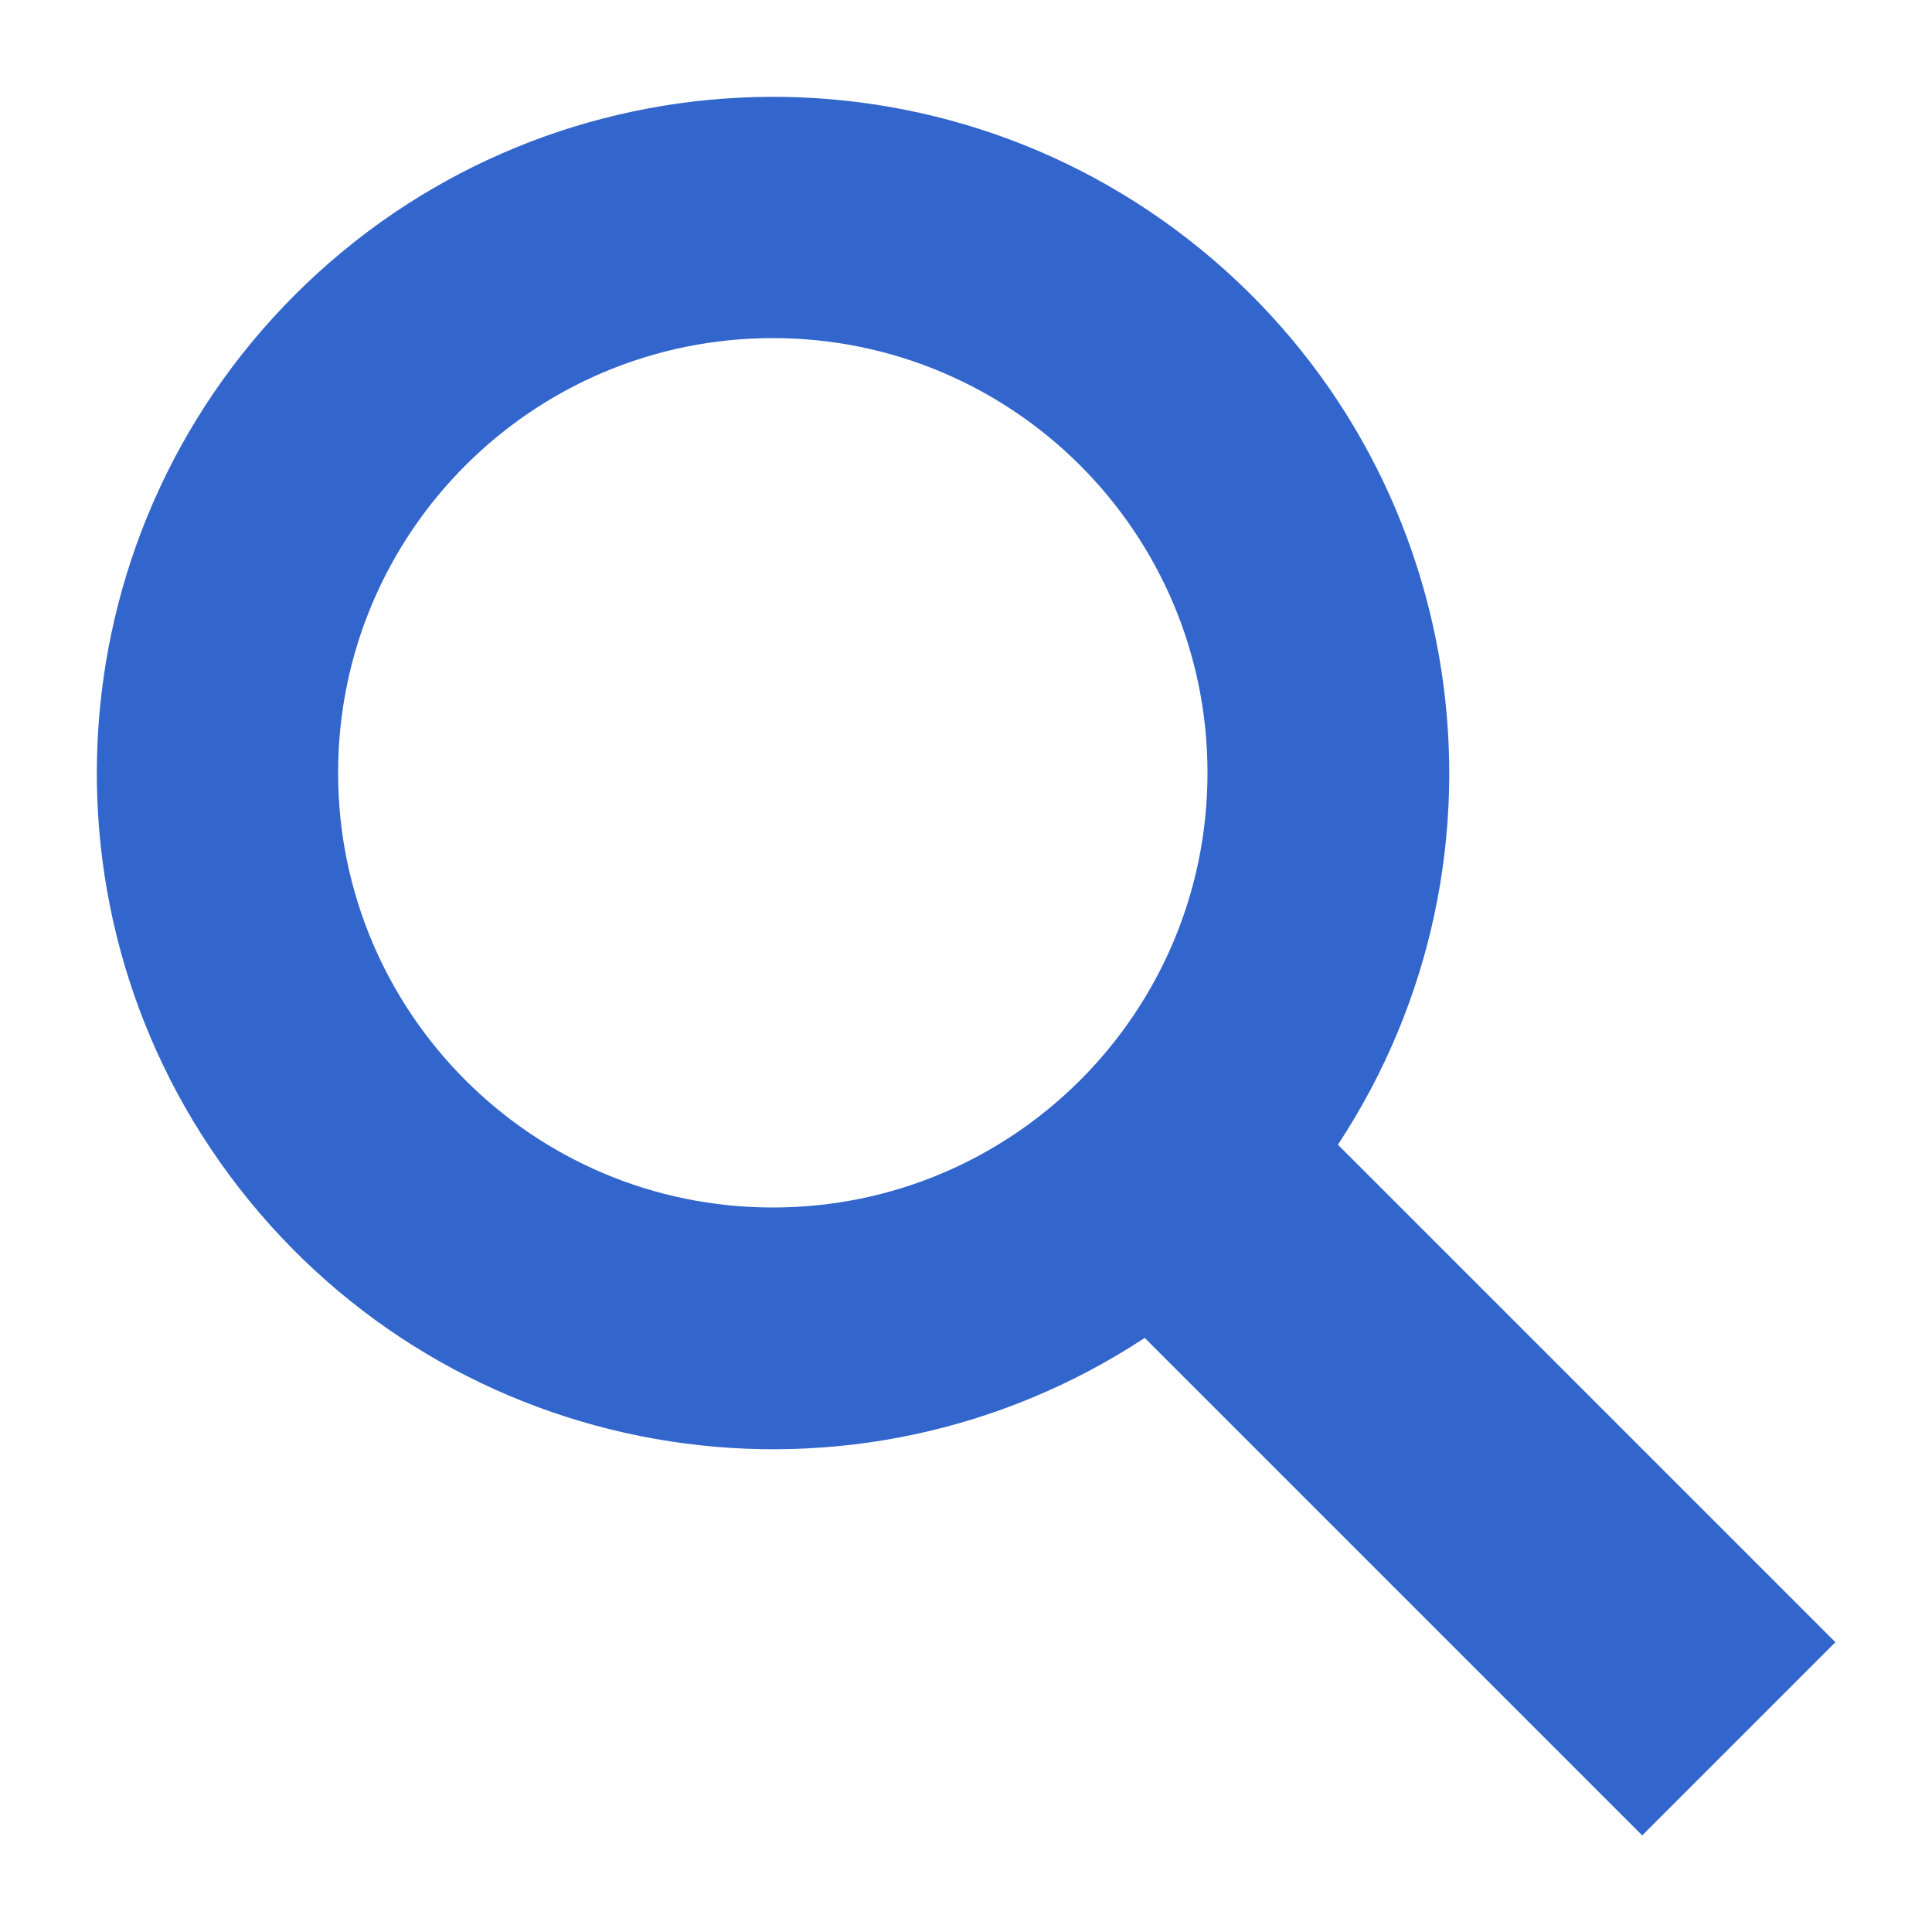
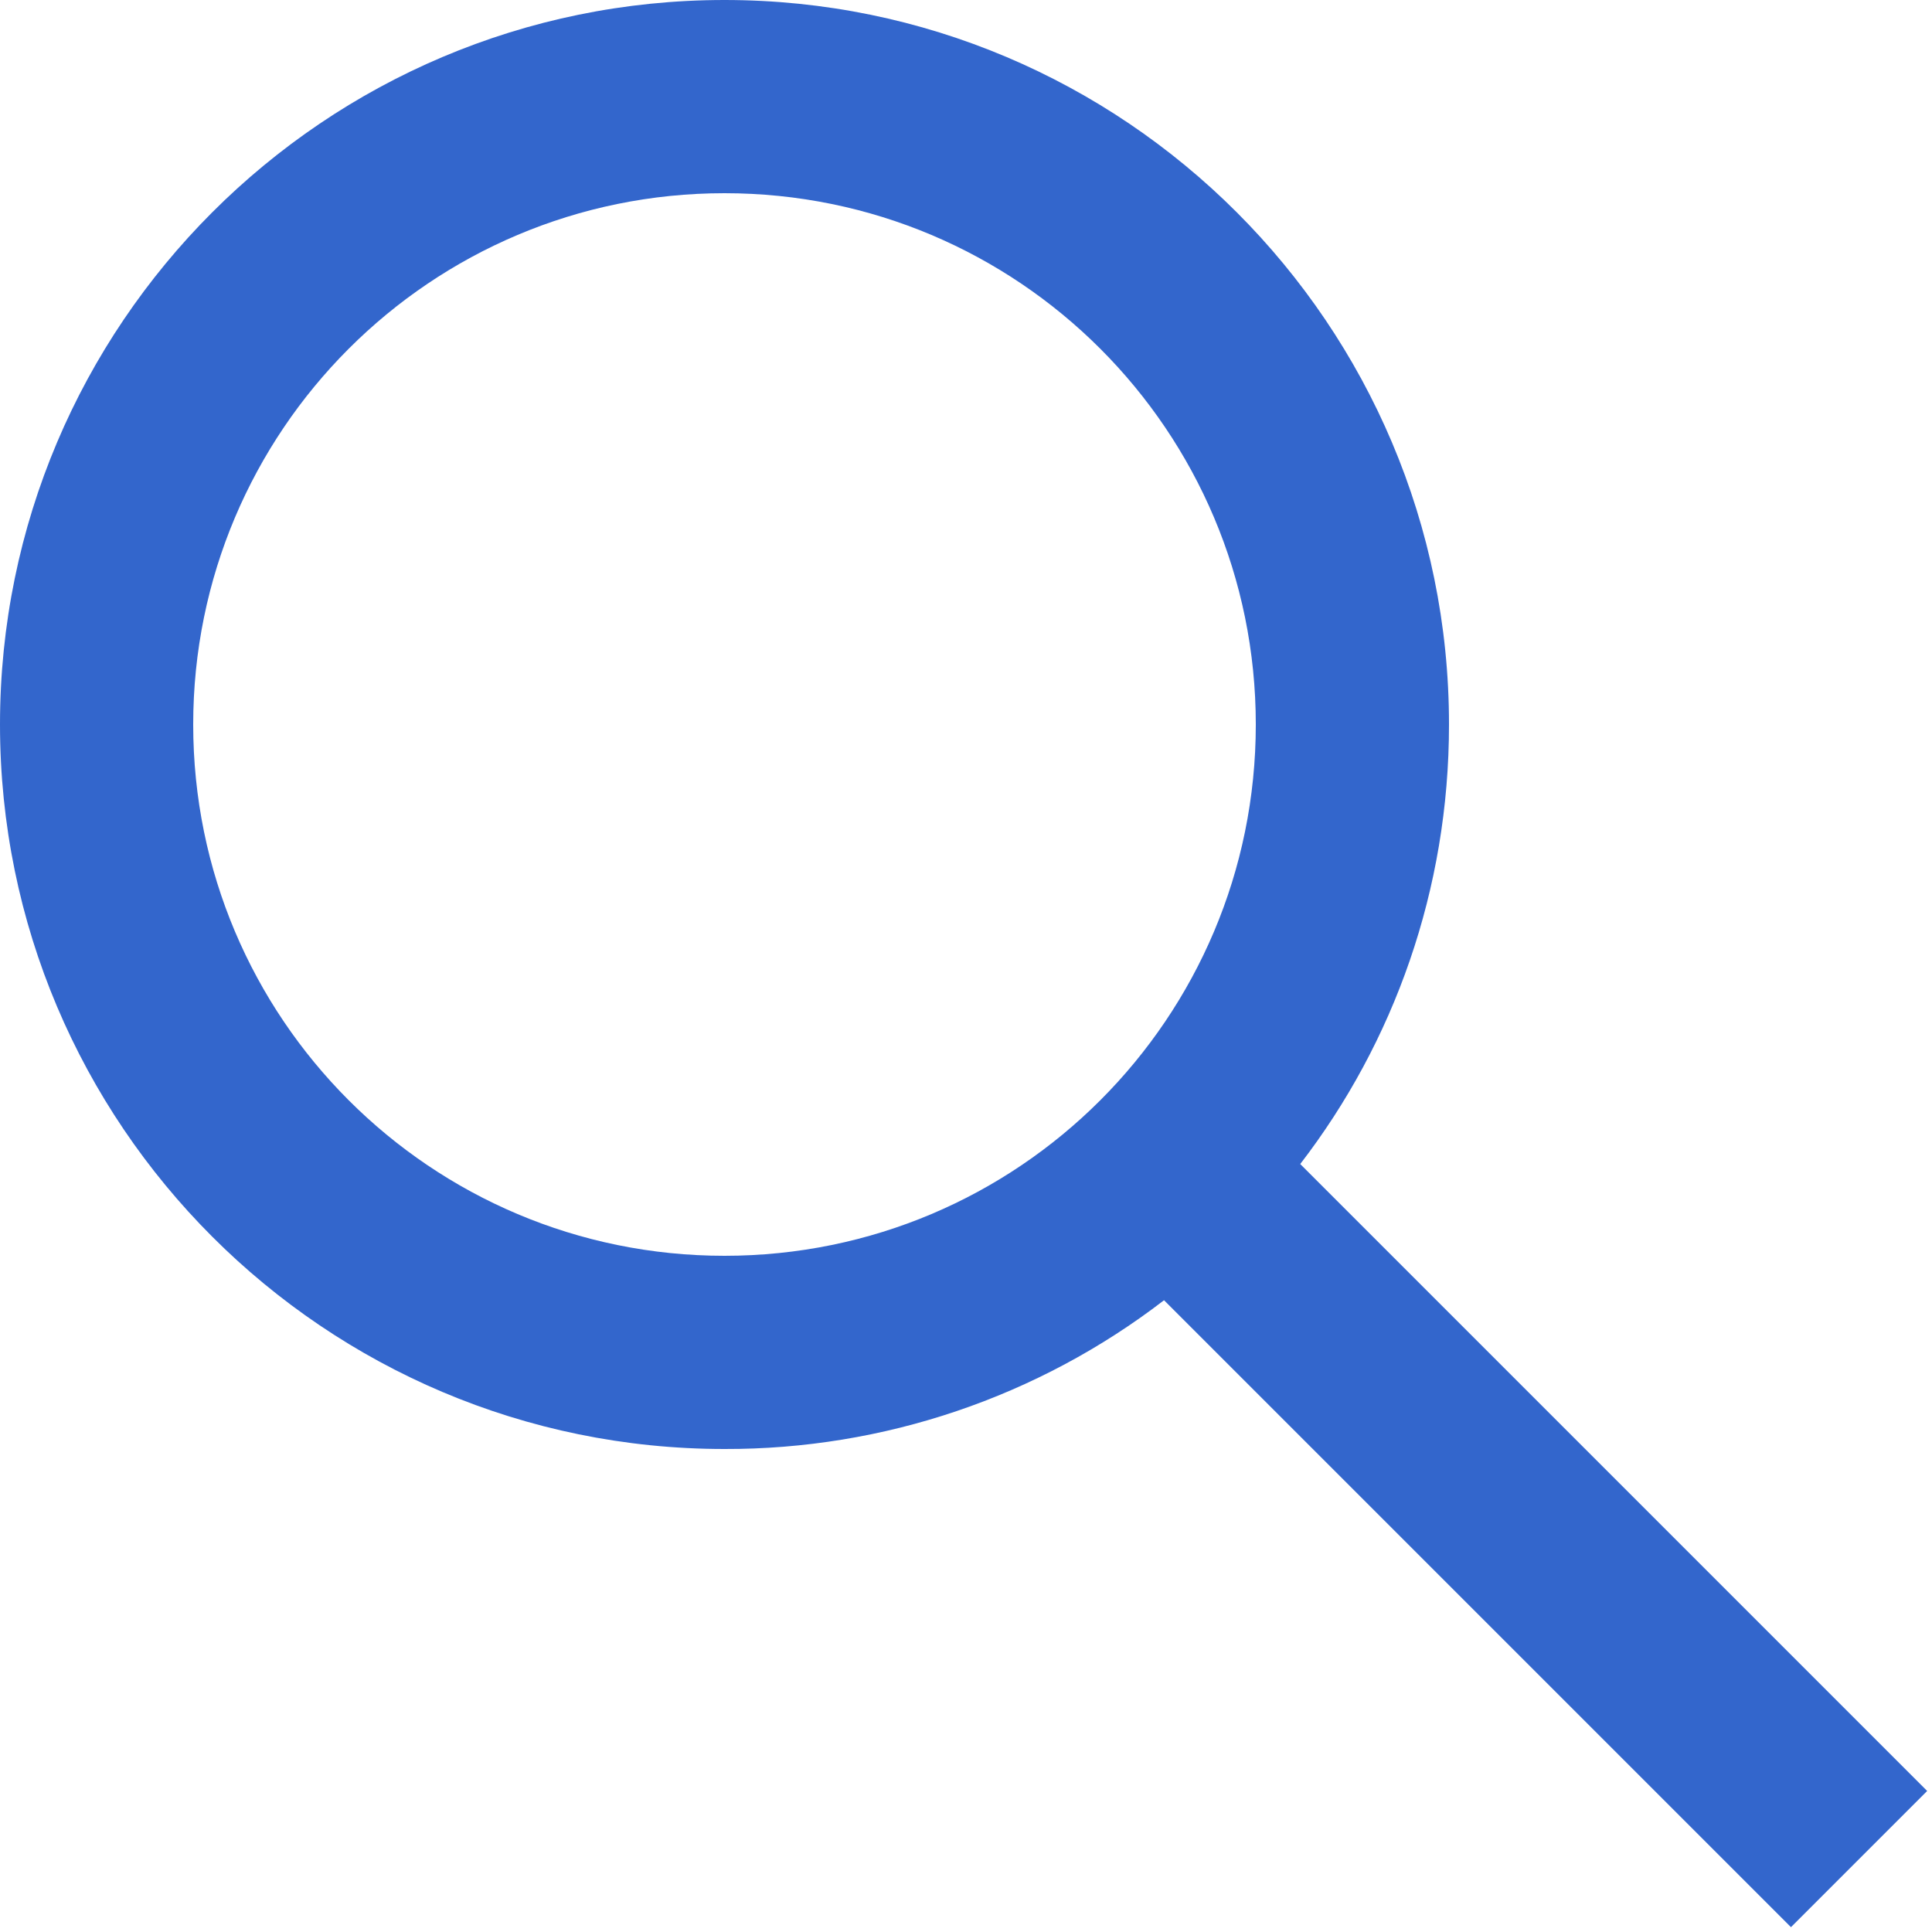
<svg xmlns="http://www.w3.org/2000/svg" width="20" height="20" viewBox="0 0 20 20">
-   <path fill="#36c" d="M19 17l-5.15-5.15a7 7 0 1 0-2 2L17 19zM3.5 8A4.5 4.5 0 1 1 8 12.5 4.5 4.5 0 0 1 3.5 8z" />
+   <path fill="#36c" d="M7.5 13c3.04 0 5.5-2.46 5.5-5.5S10.54 2 7.5 2 2 4.46 2 7.5 4.46 13 7.5 13zm4.55.46A7.432 7.432 0 017.5 15C3.36 15 0 11.64 0 7.5S3.36 0 7.5 0C11.64 0 15 3.36 15 7.5c0 1.71-.57 3.29-1.54 4.55l6.49 6.49-1.41 1.41-6.49-6.49z" />
</svg>
